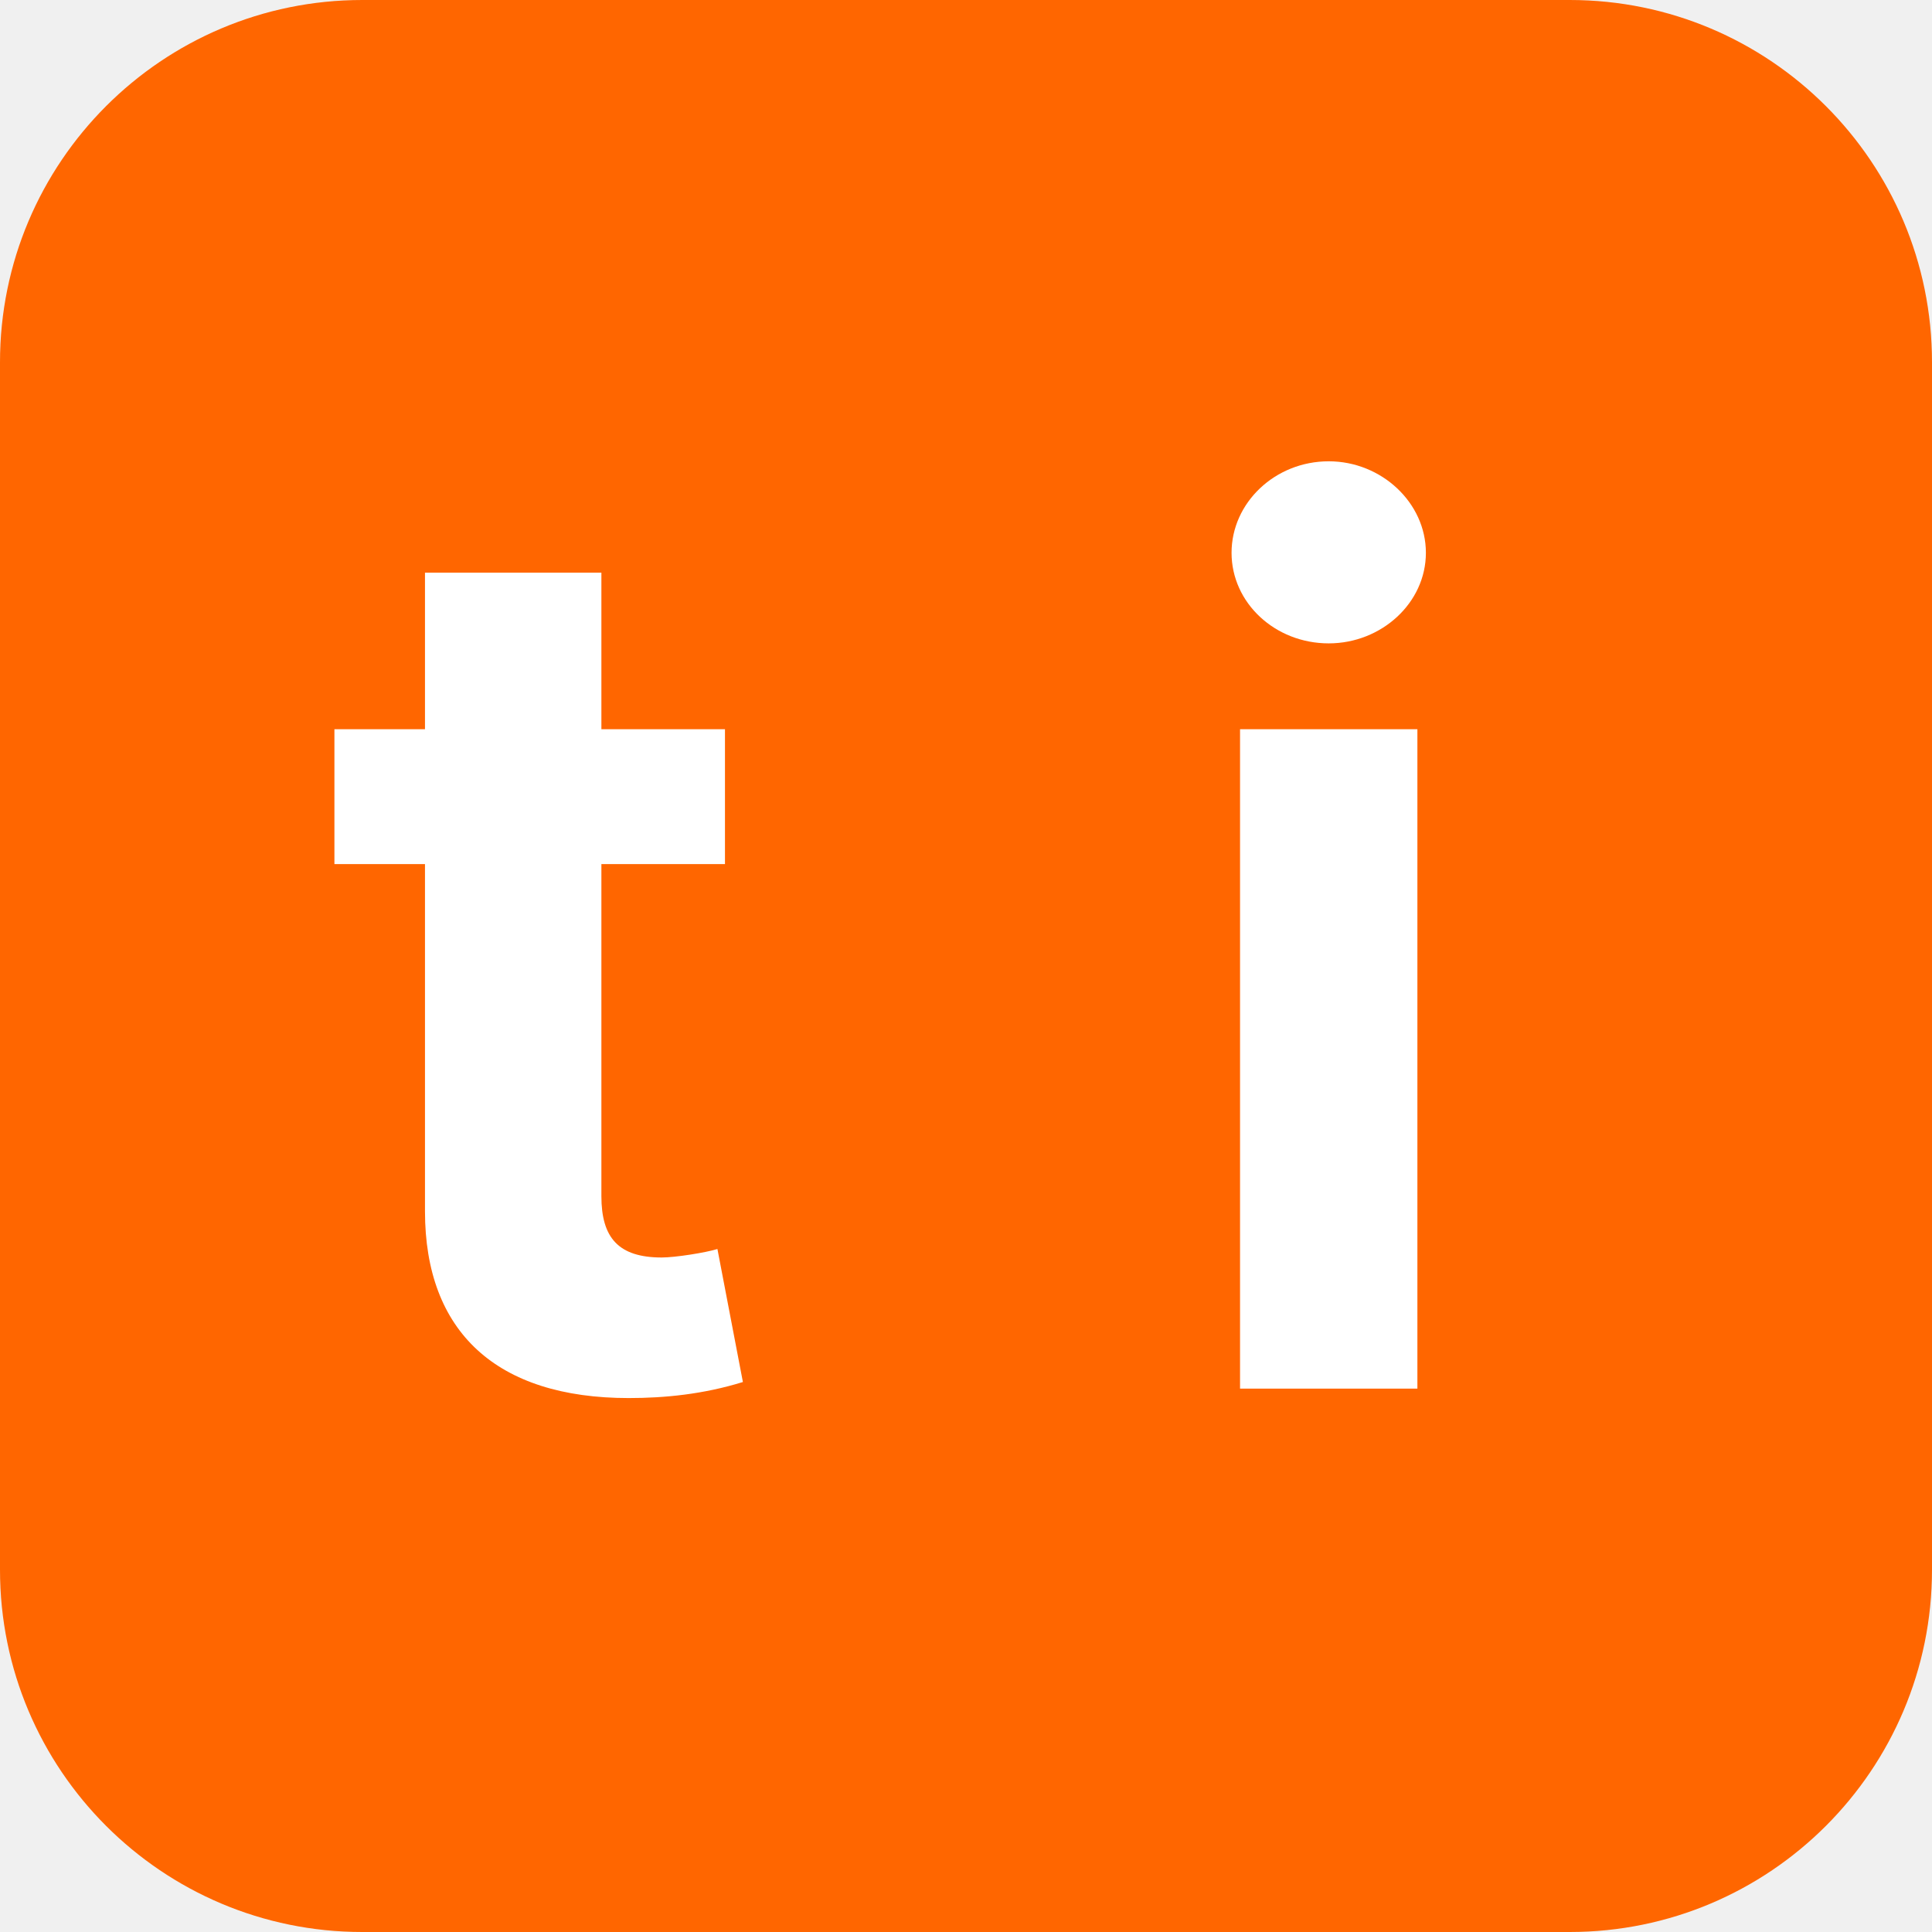
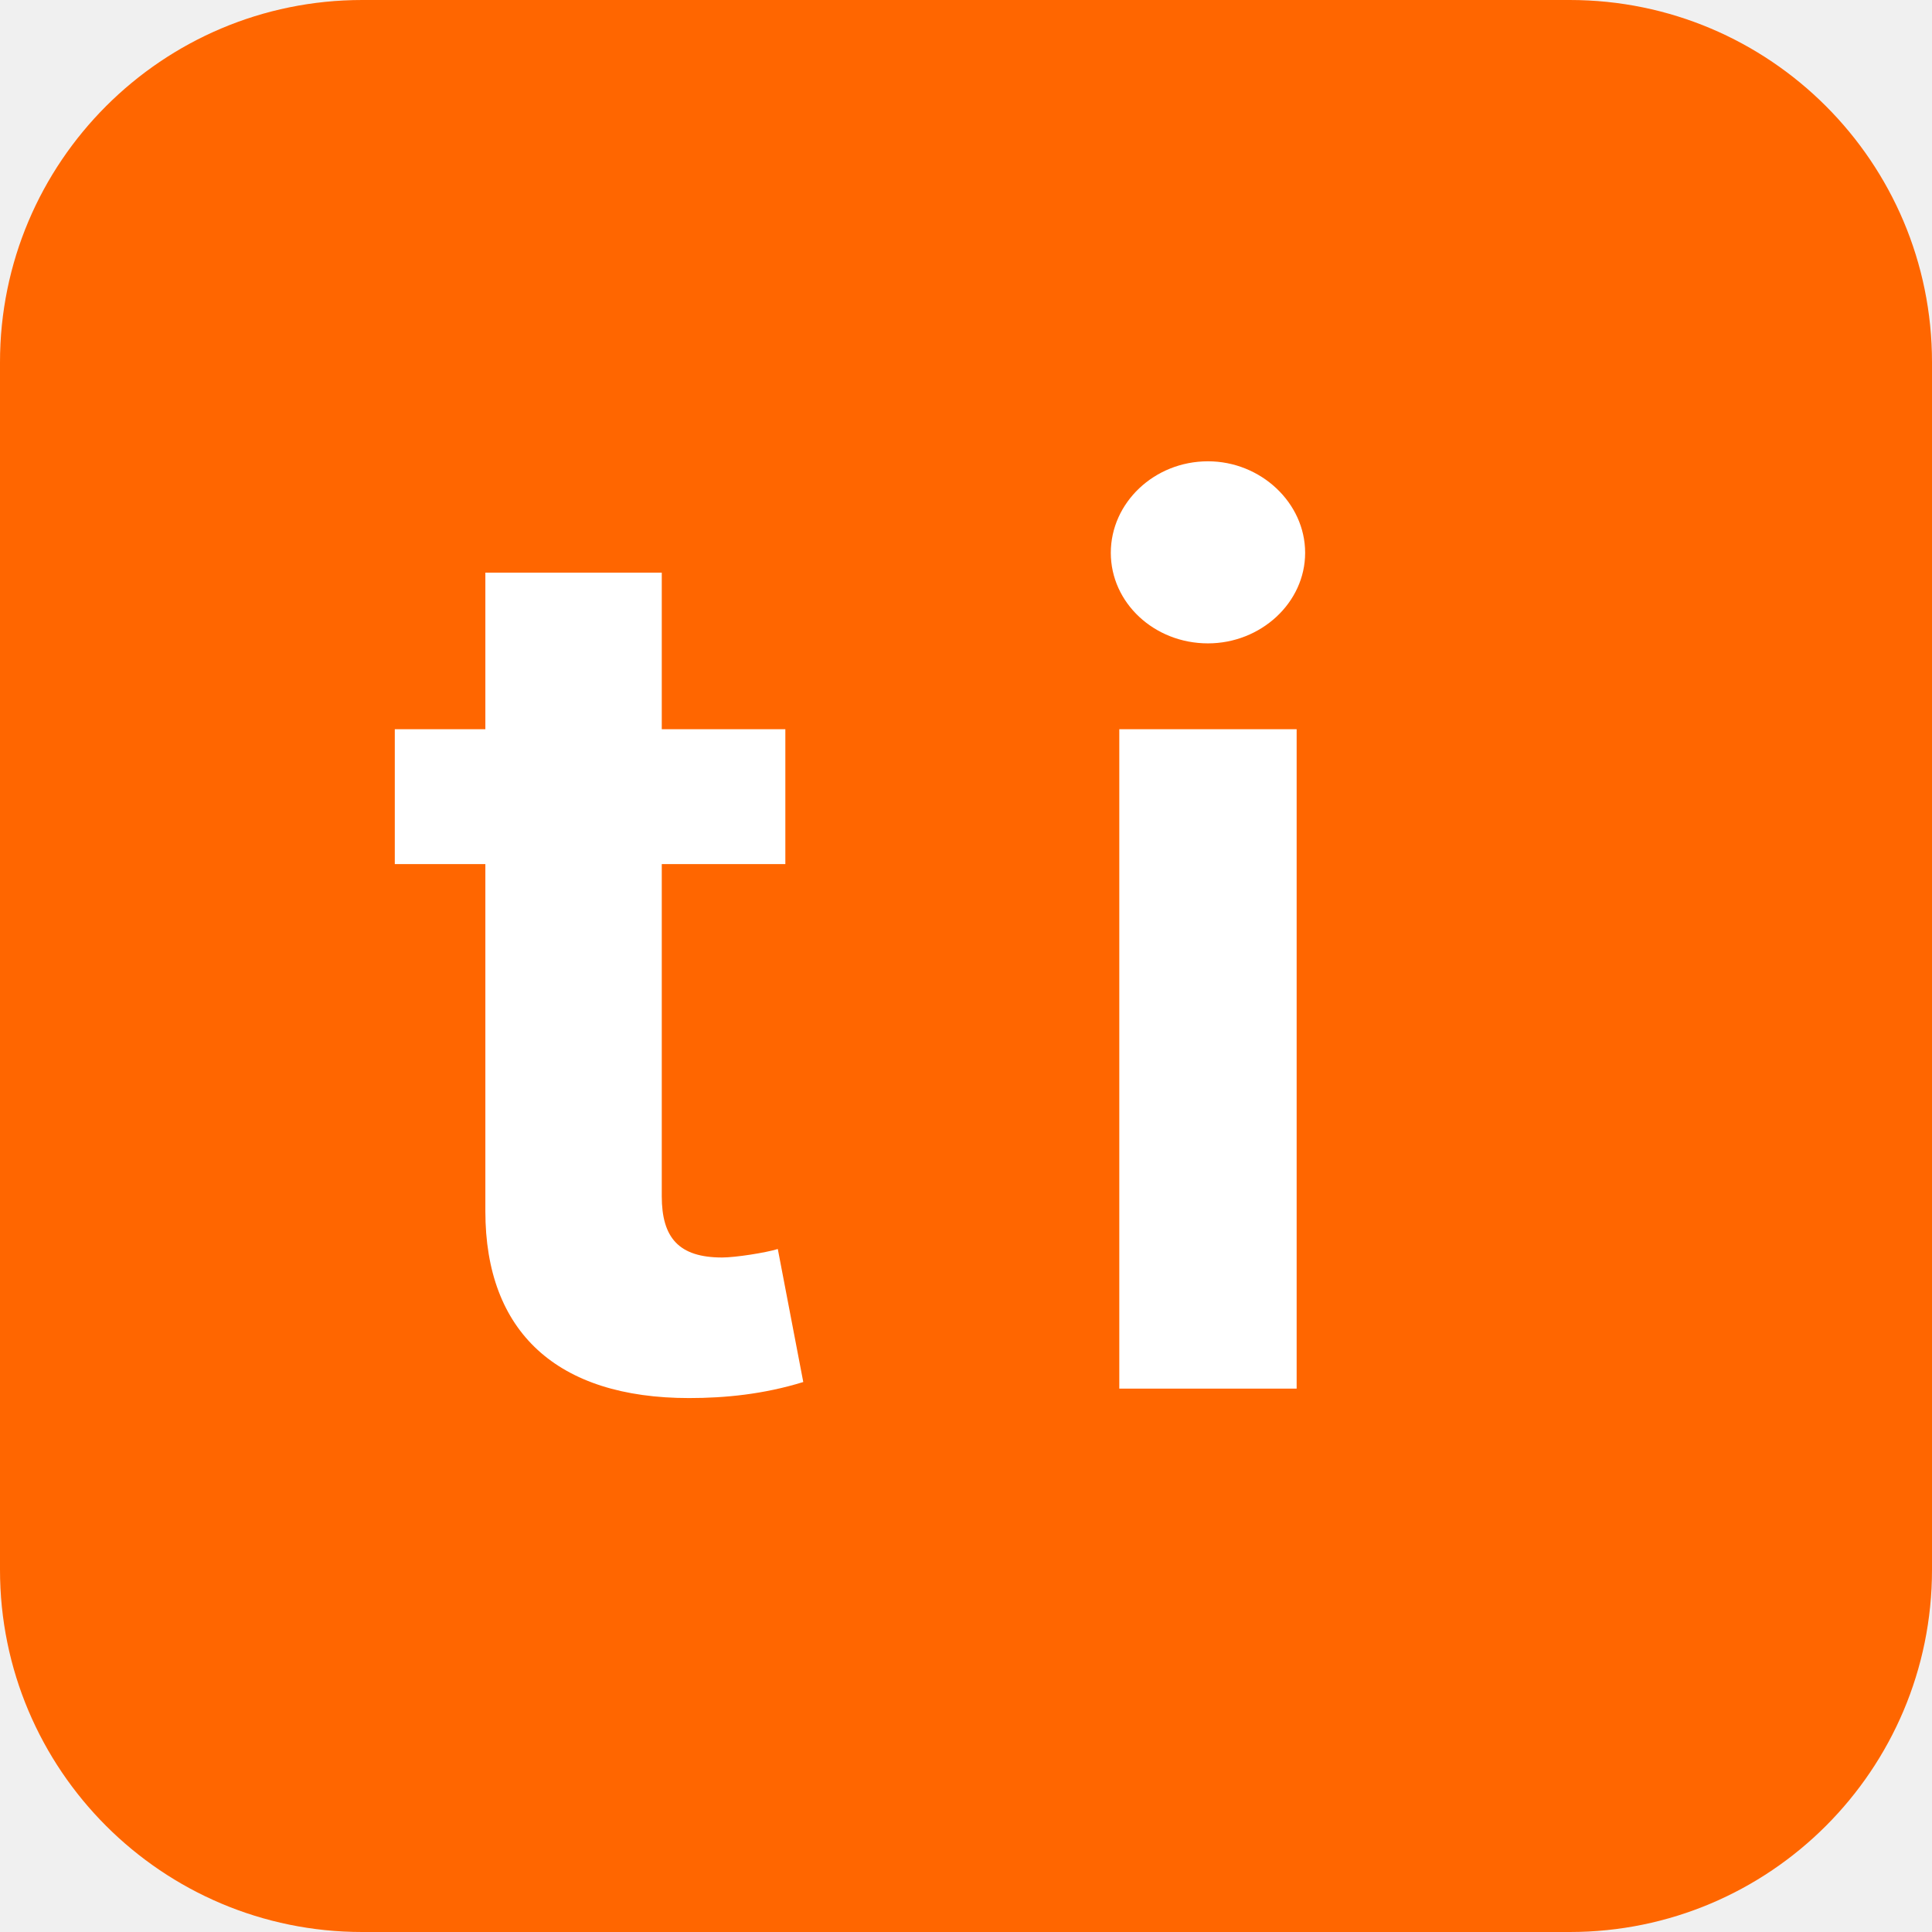
<svg xmlns="http://www.w3.org/2000/svg" viewBox="0 0 32 32">
  <rect width="32" height="32" rx="6" fill="#ff6600" />
-   <text x="9" y="23" text-anchor="middle" font-family="-apple-system,BlinkMacSystemFont,sans-serif" font-size="20" font-weight="700" fill="#fff">t</text>
-   <text x="22" y="23" text-anchor="middle" font-family="-apple-system,BlinkMacSystemFont,sans-serif" font-size="20" font-weight="700" fill="#fff">i</text>
+   <text x="10" y="23" text-anchor="middle" font-family="-apple-system,BlinkMacSystemFont,sans-serif" font-size="20" font-weight="700" fill="#fff">t</text>
+   <text x="20" y="23" text-anchor="middle" font-family="-apple-system,BlinkMacSystemFont,sans-serif" font-size="20" font-weight="700" fill="#fff">i</text>
</svg>
